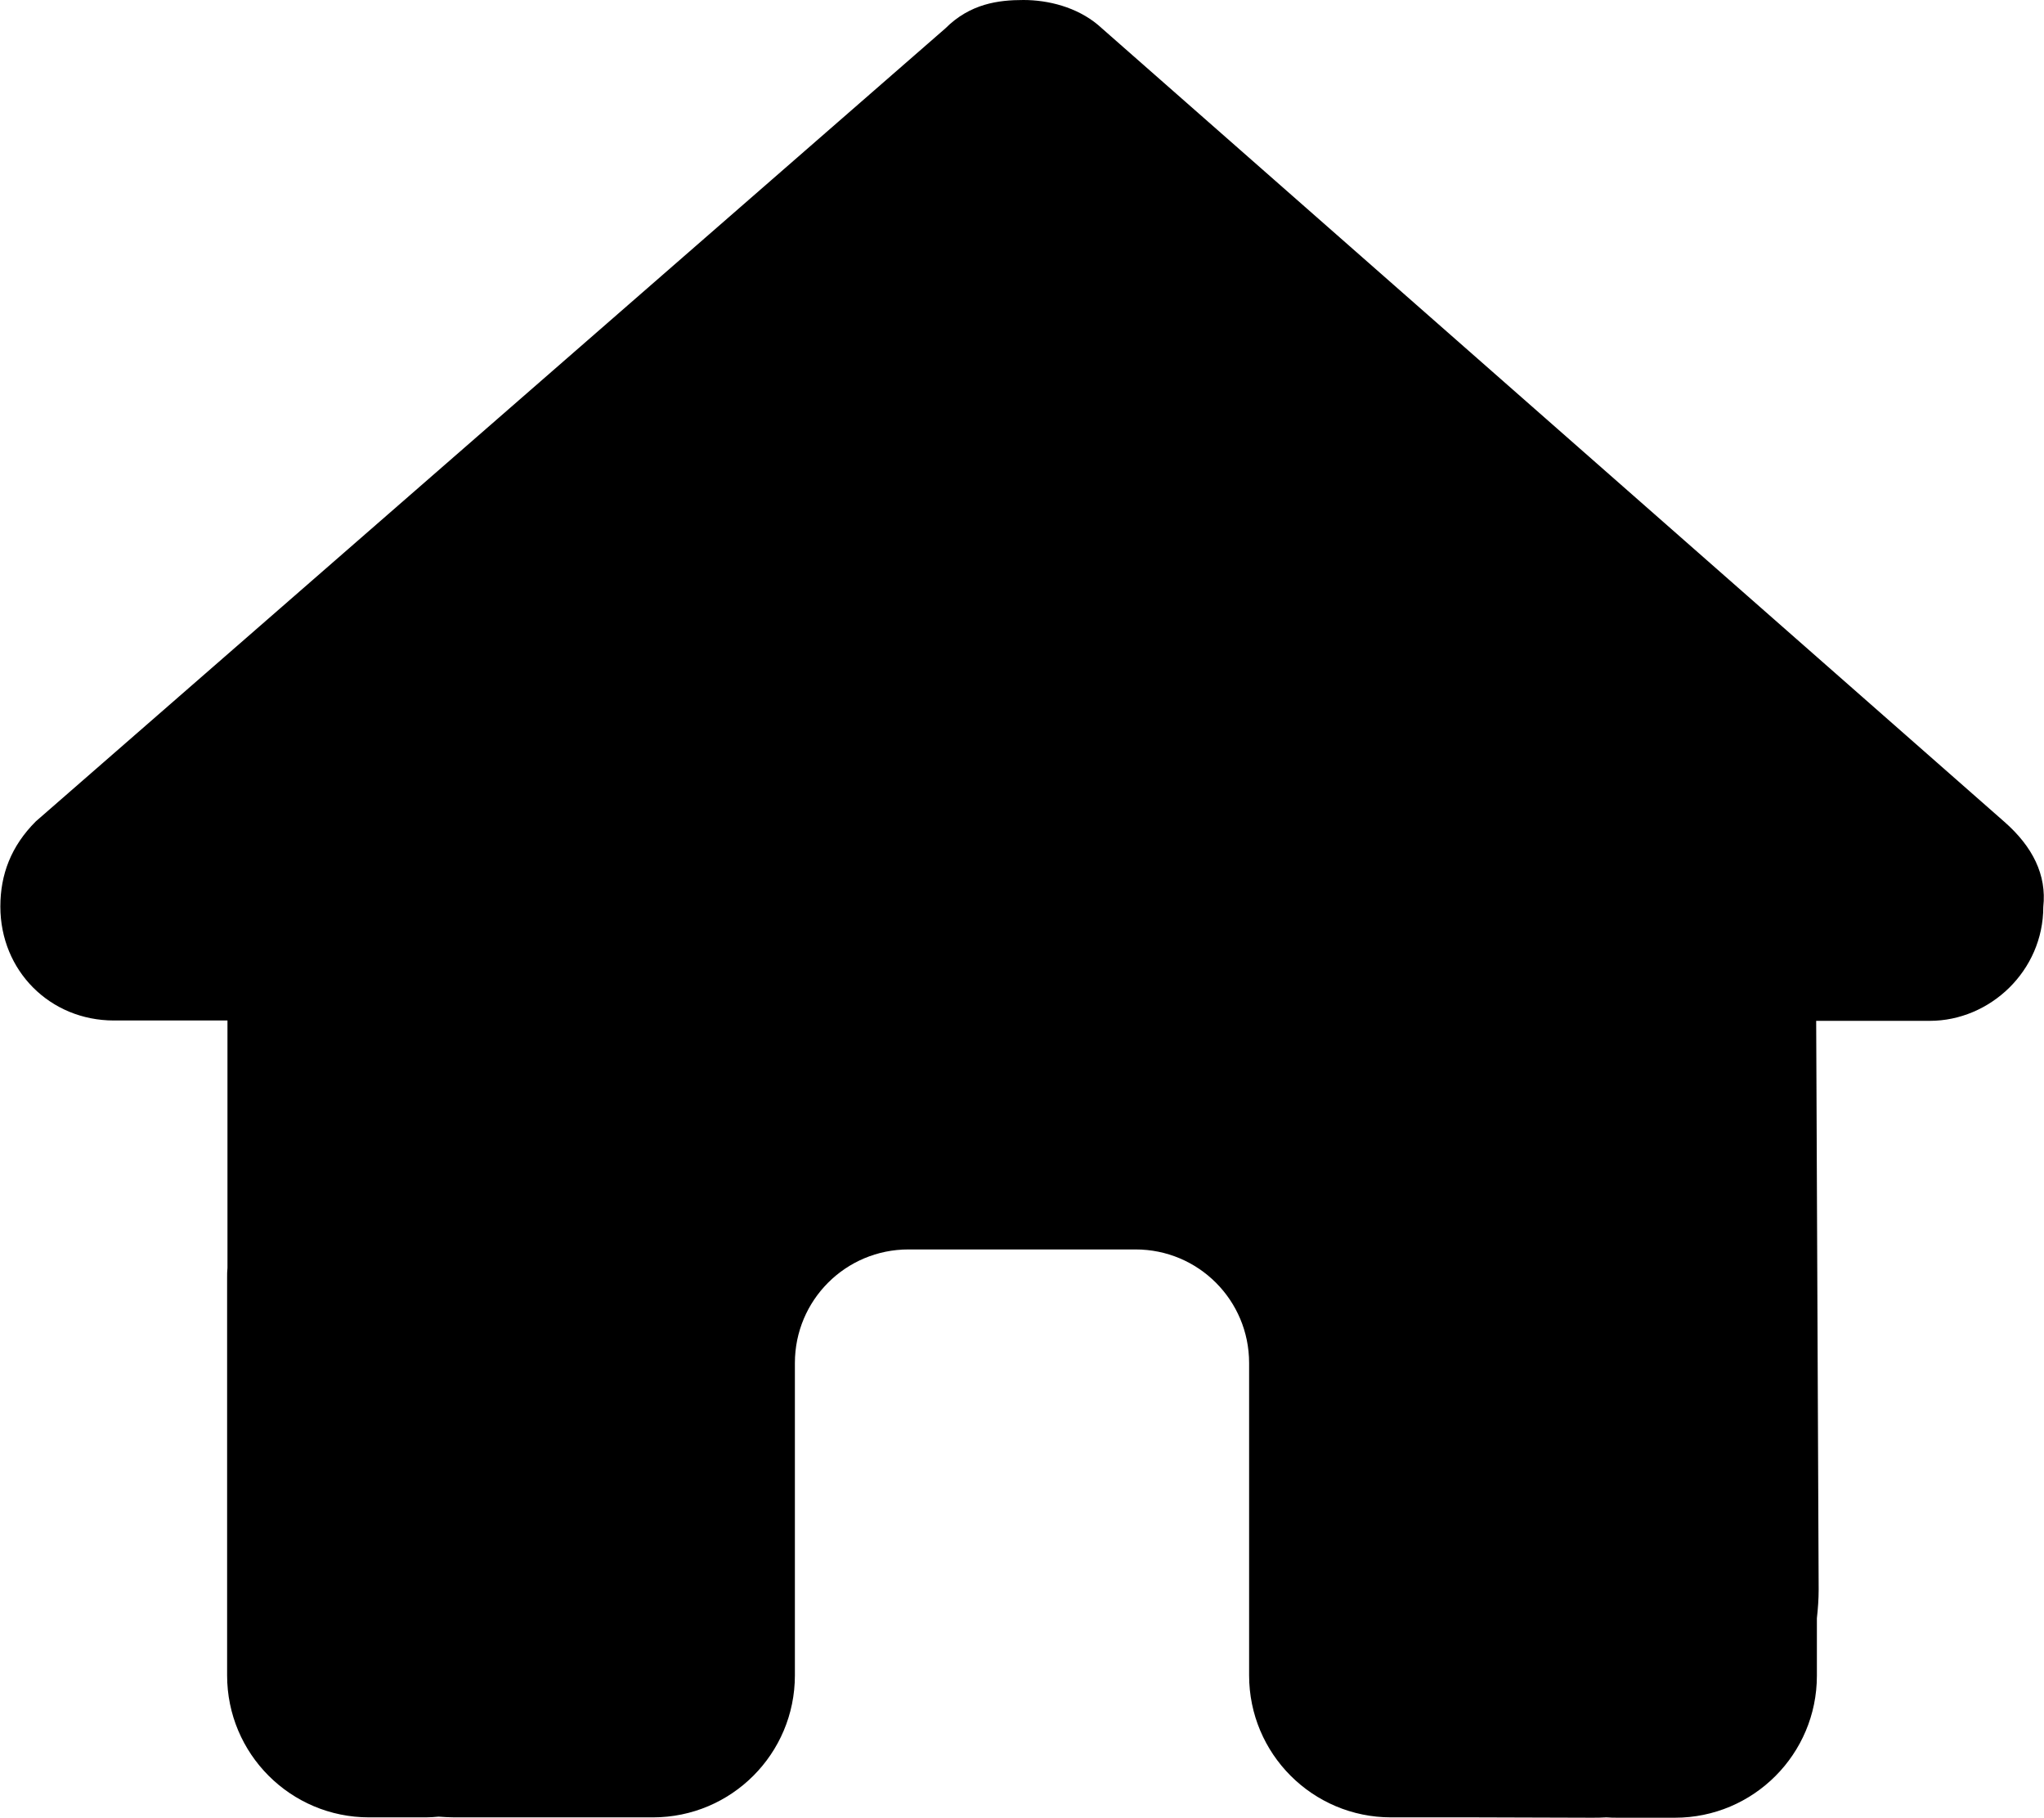
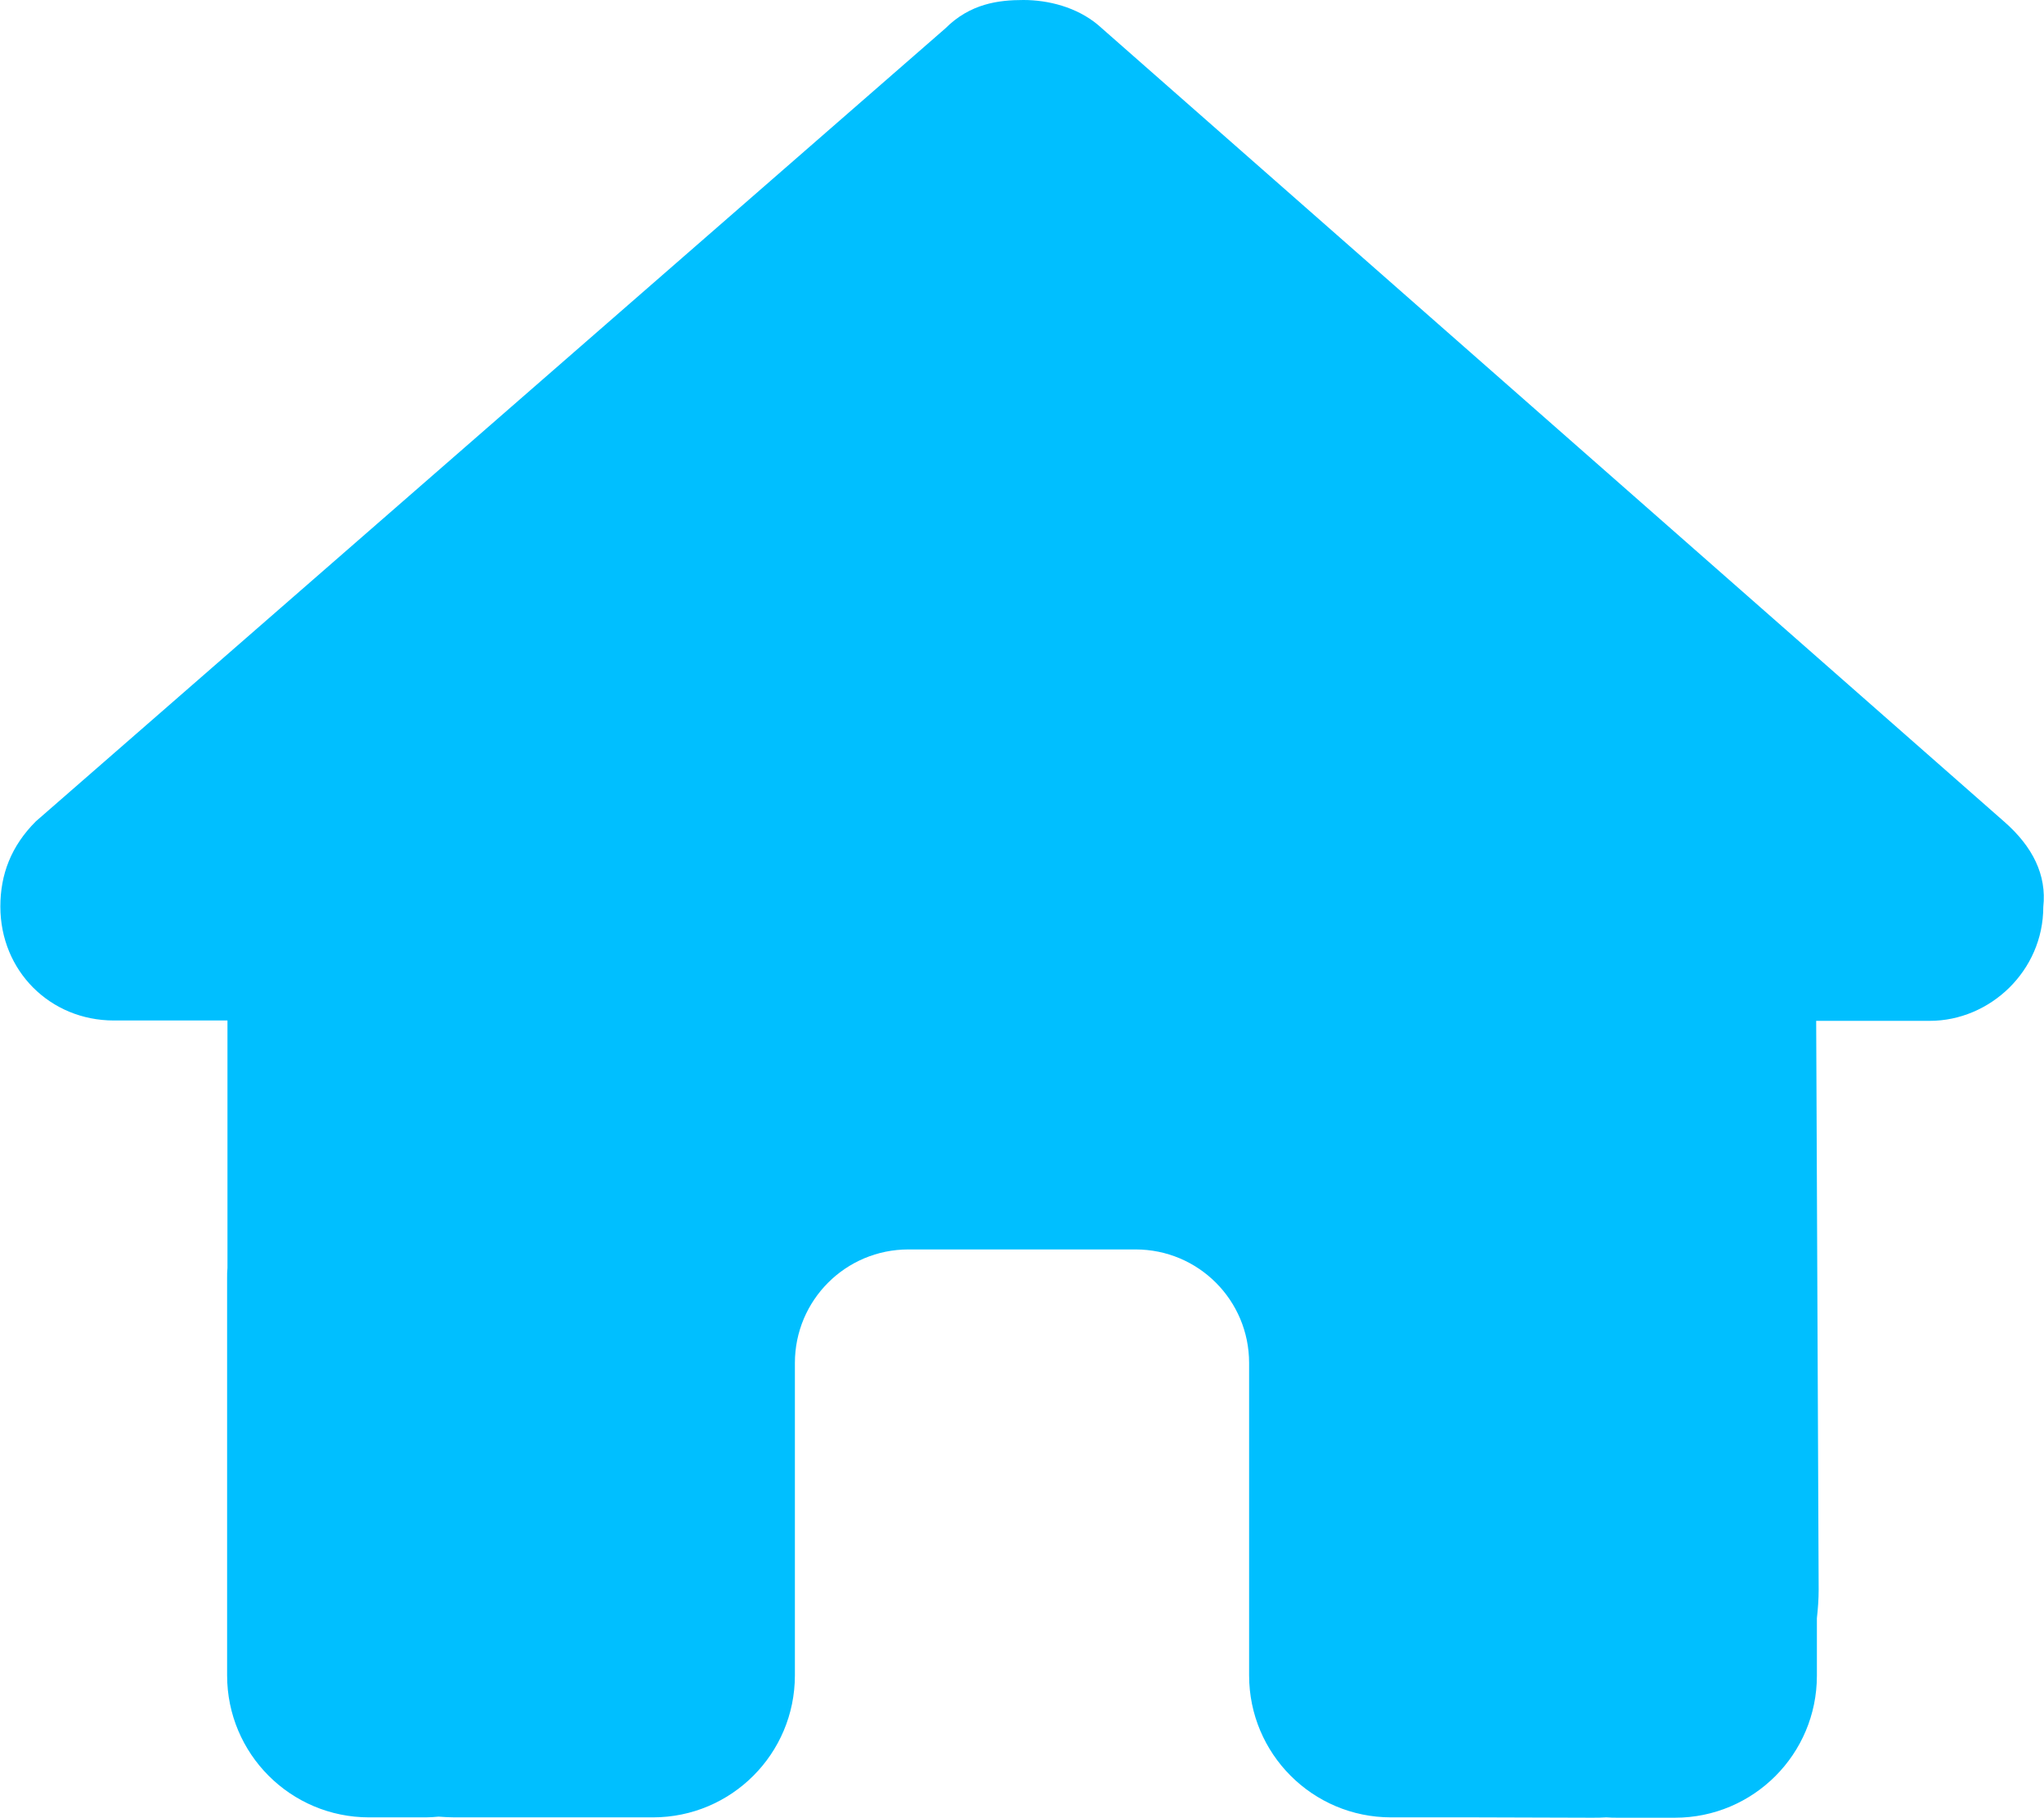
<svg xmlns="http://www.w3.org/2000/svg" viewBox="0 0 576 512">
-   <path fill="currentColor" d="M575.8 255.5c0 18-15 32.1-32 32.1l-32 0 .7 160.2c0 2.7-.2 5.4-.5 8.1l0 16.2c0 22.1-17.9 40-40 40l-16 0c-1.1 0-2.2 0-3.3-.1c-1.4 .1-2.8 .1-4.2 .1L416 512l-24 0c-22.1 0-40-17.9-40-40l0-24 0-64c0-17.7-14.3-32-32-32l-64 0c-17.7 0-32 14.3-32 32l0 64 0 24c0 22.1-17.9 40-40 40l-24 0-31.9 0c-1.5 0-3-.1-4.5-.2c-1.2 .1-2.4 .2-3.6 .2l-16 0c-22.1 0-40-17.9-40-40l0-112c0-.9 0-1.9 .1-2.8l0-69.7-32 0c-18 0-32-14-32-32.1c0-9 3-17 10-24L266.4 8c7-7 15-8 22-8s15 2 21 7L564.8 231.5c8 7 12 15 11 24z" />
+   <path fill="#00bfff" d="M575.8 255.5c0 18-15 32.1-32 32.1l-32 0 .7 160.2c0 2.7-.2 5.4-.5 8.1l0 16.2c0 22.1-17.9 40-40 40l-16 0c-1.1 0-2.2 0-3.3-.1c-1.4 .1-2.8 .1-4.2 .1L416 512l-24 0c-22.1 0-40-17.9-40-40l0-24 0-64c0-17.7-14.3-32-32-32l-64 0c-17.7 0-32 14.3-32 32l0 64 0 24c0 22.1-17.9 40-40 40l-24 0-31.9 0c-1.5 0-3-.1-4.5-.2c-1.2 .1-2.4 .2-3.6 .2l-16 0c-22.1 0-40-17.9-40-40l0-112c0-.9 0-1.9 .1-2.8l0-69.7-32 0c-18 0-32-14-32-32.1c0-9 3-17 10-24L266.4 8c7-7 15-8 22-8s15 2 21 7L564.8 231.5c8 7 12 15 11 24z" />
</svg>
